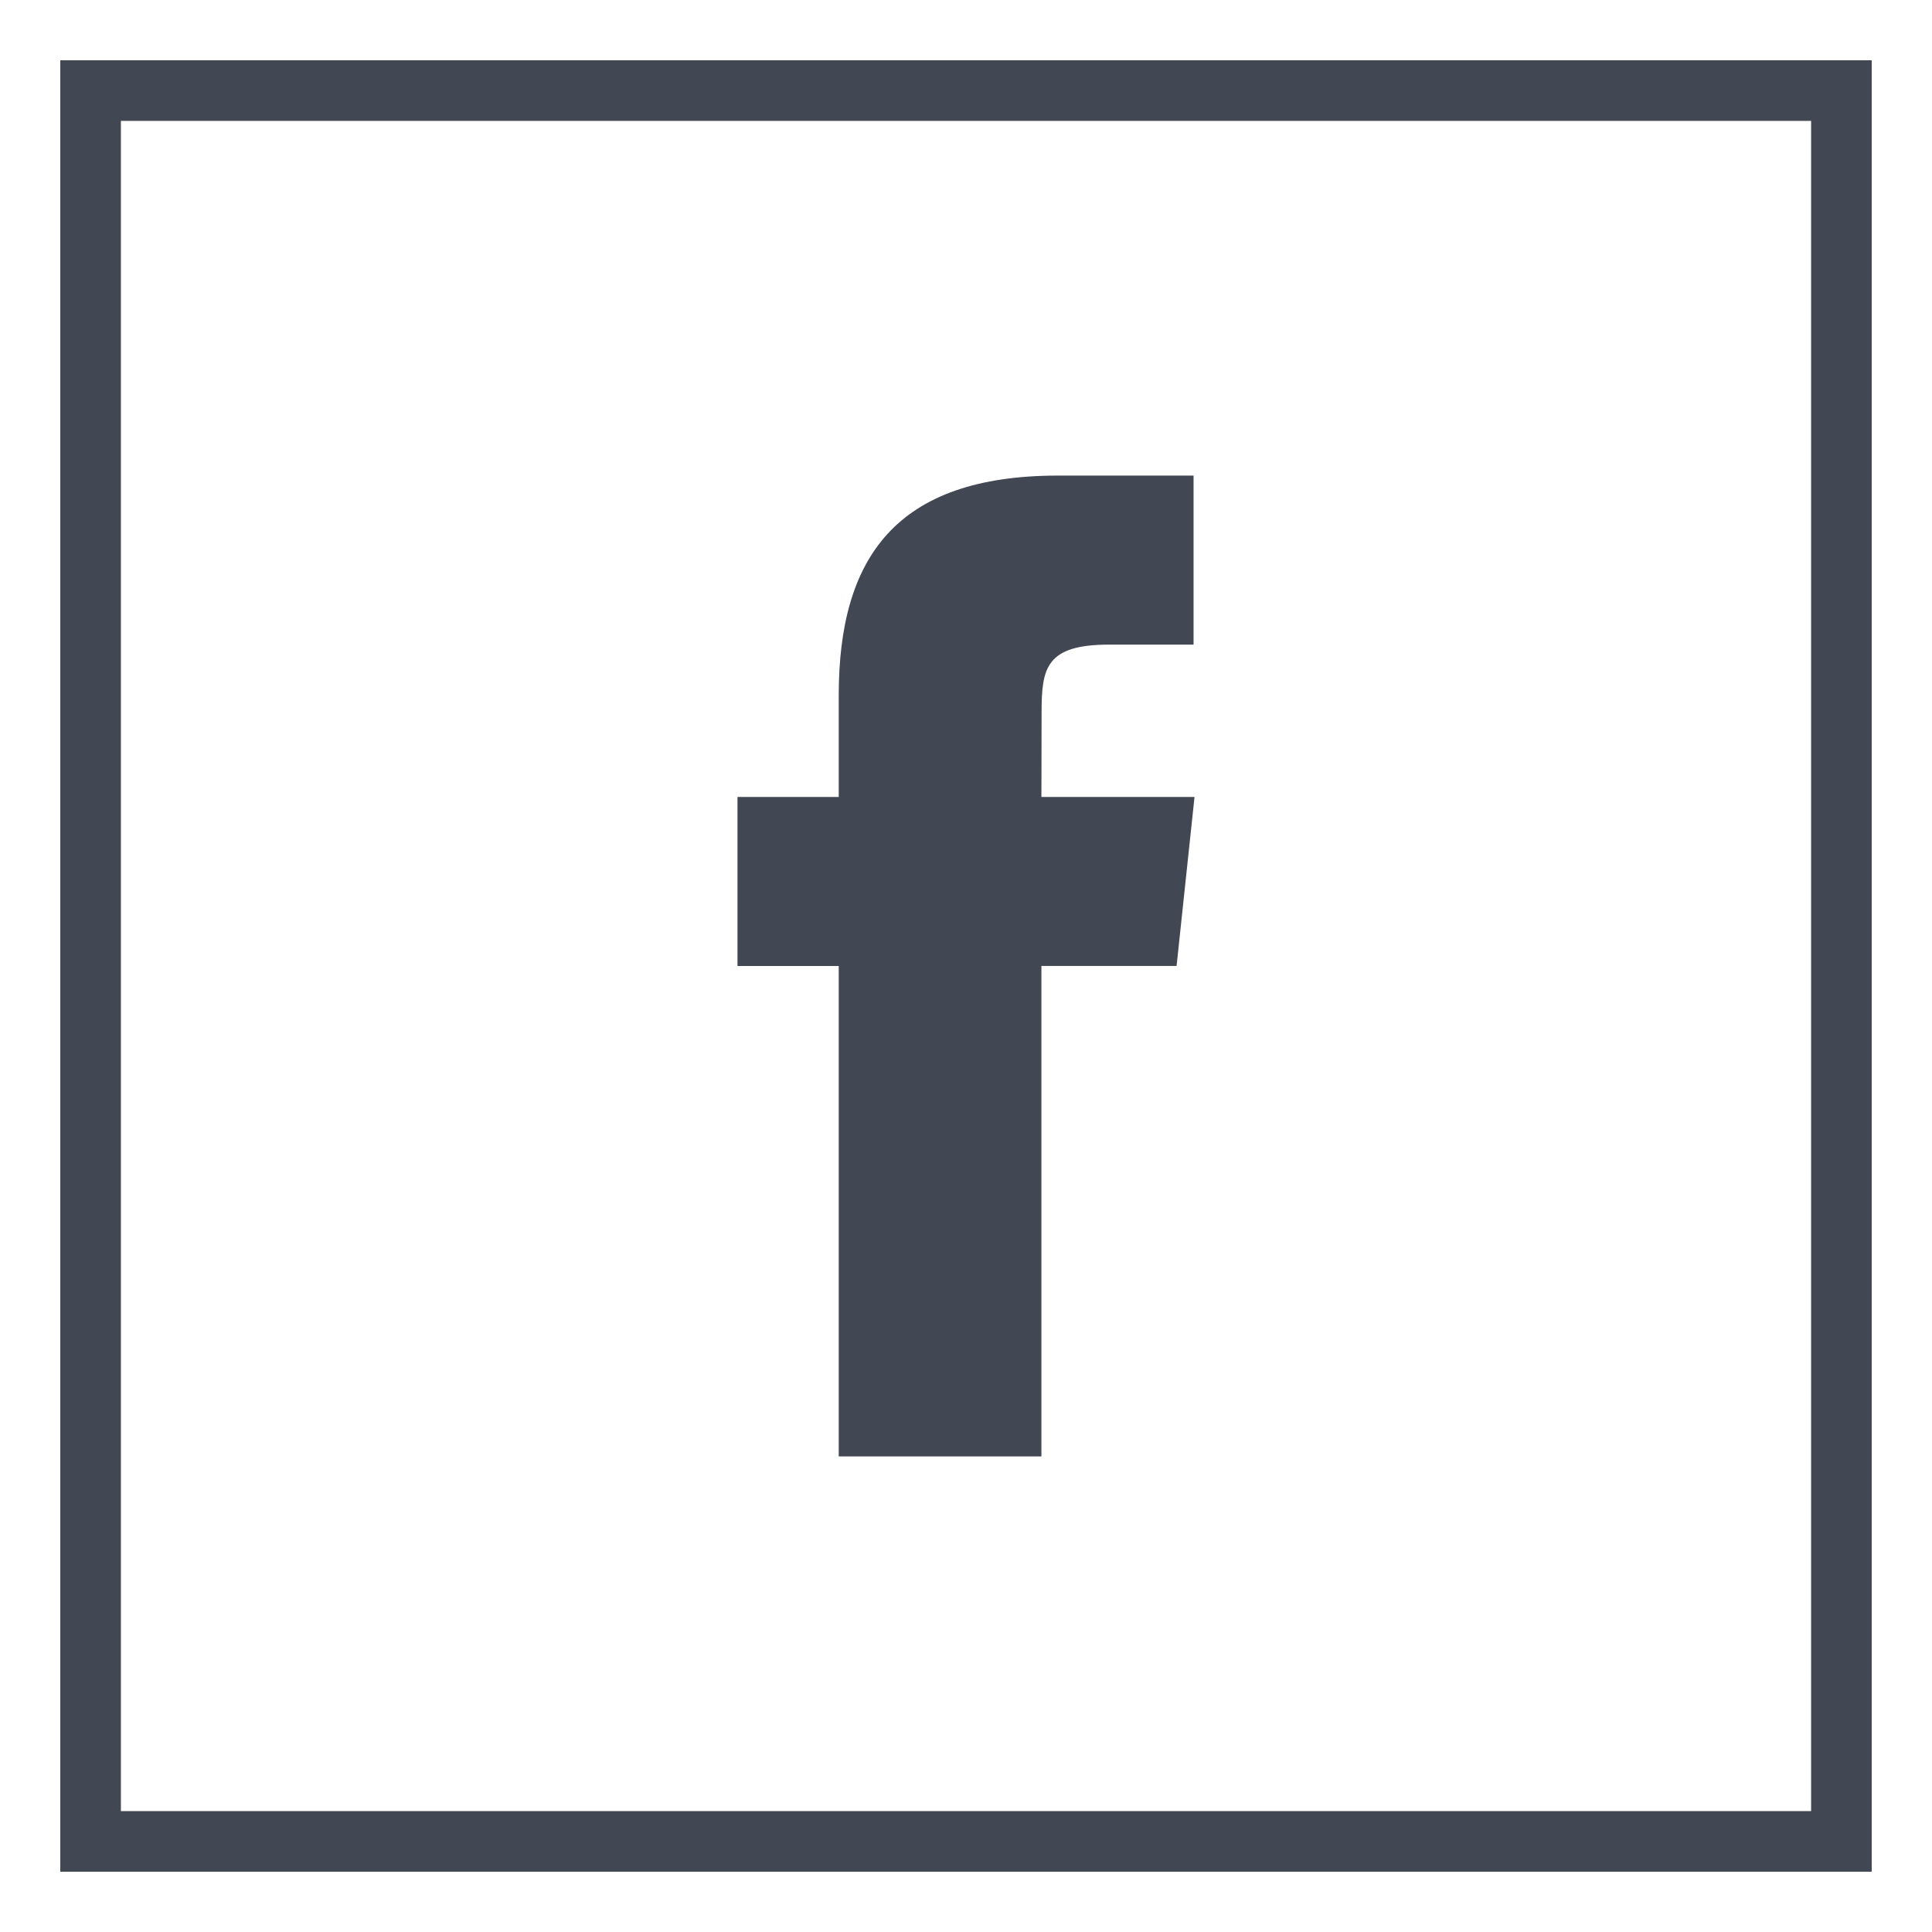
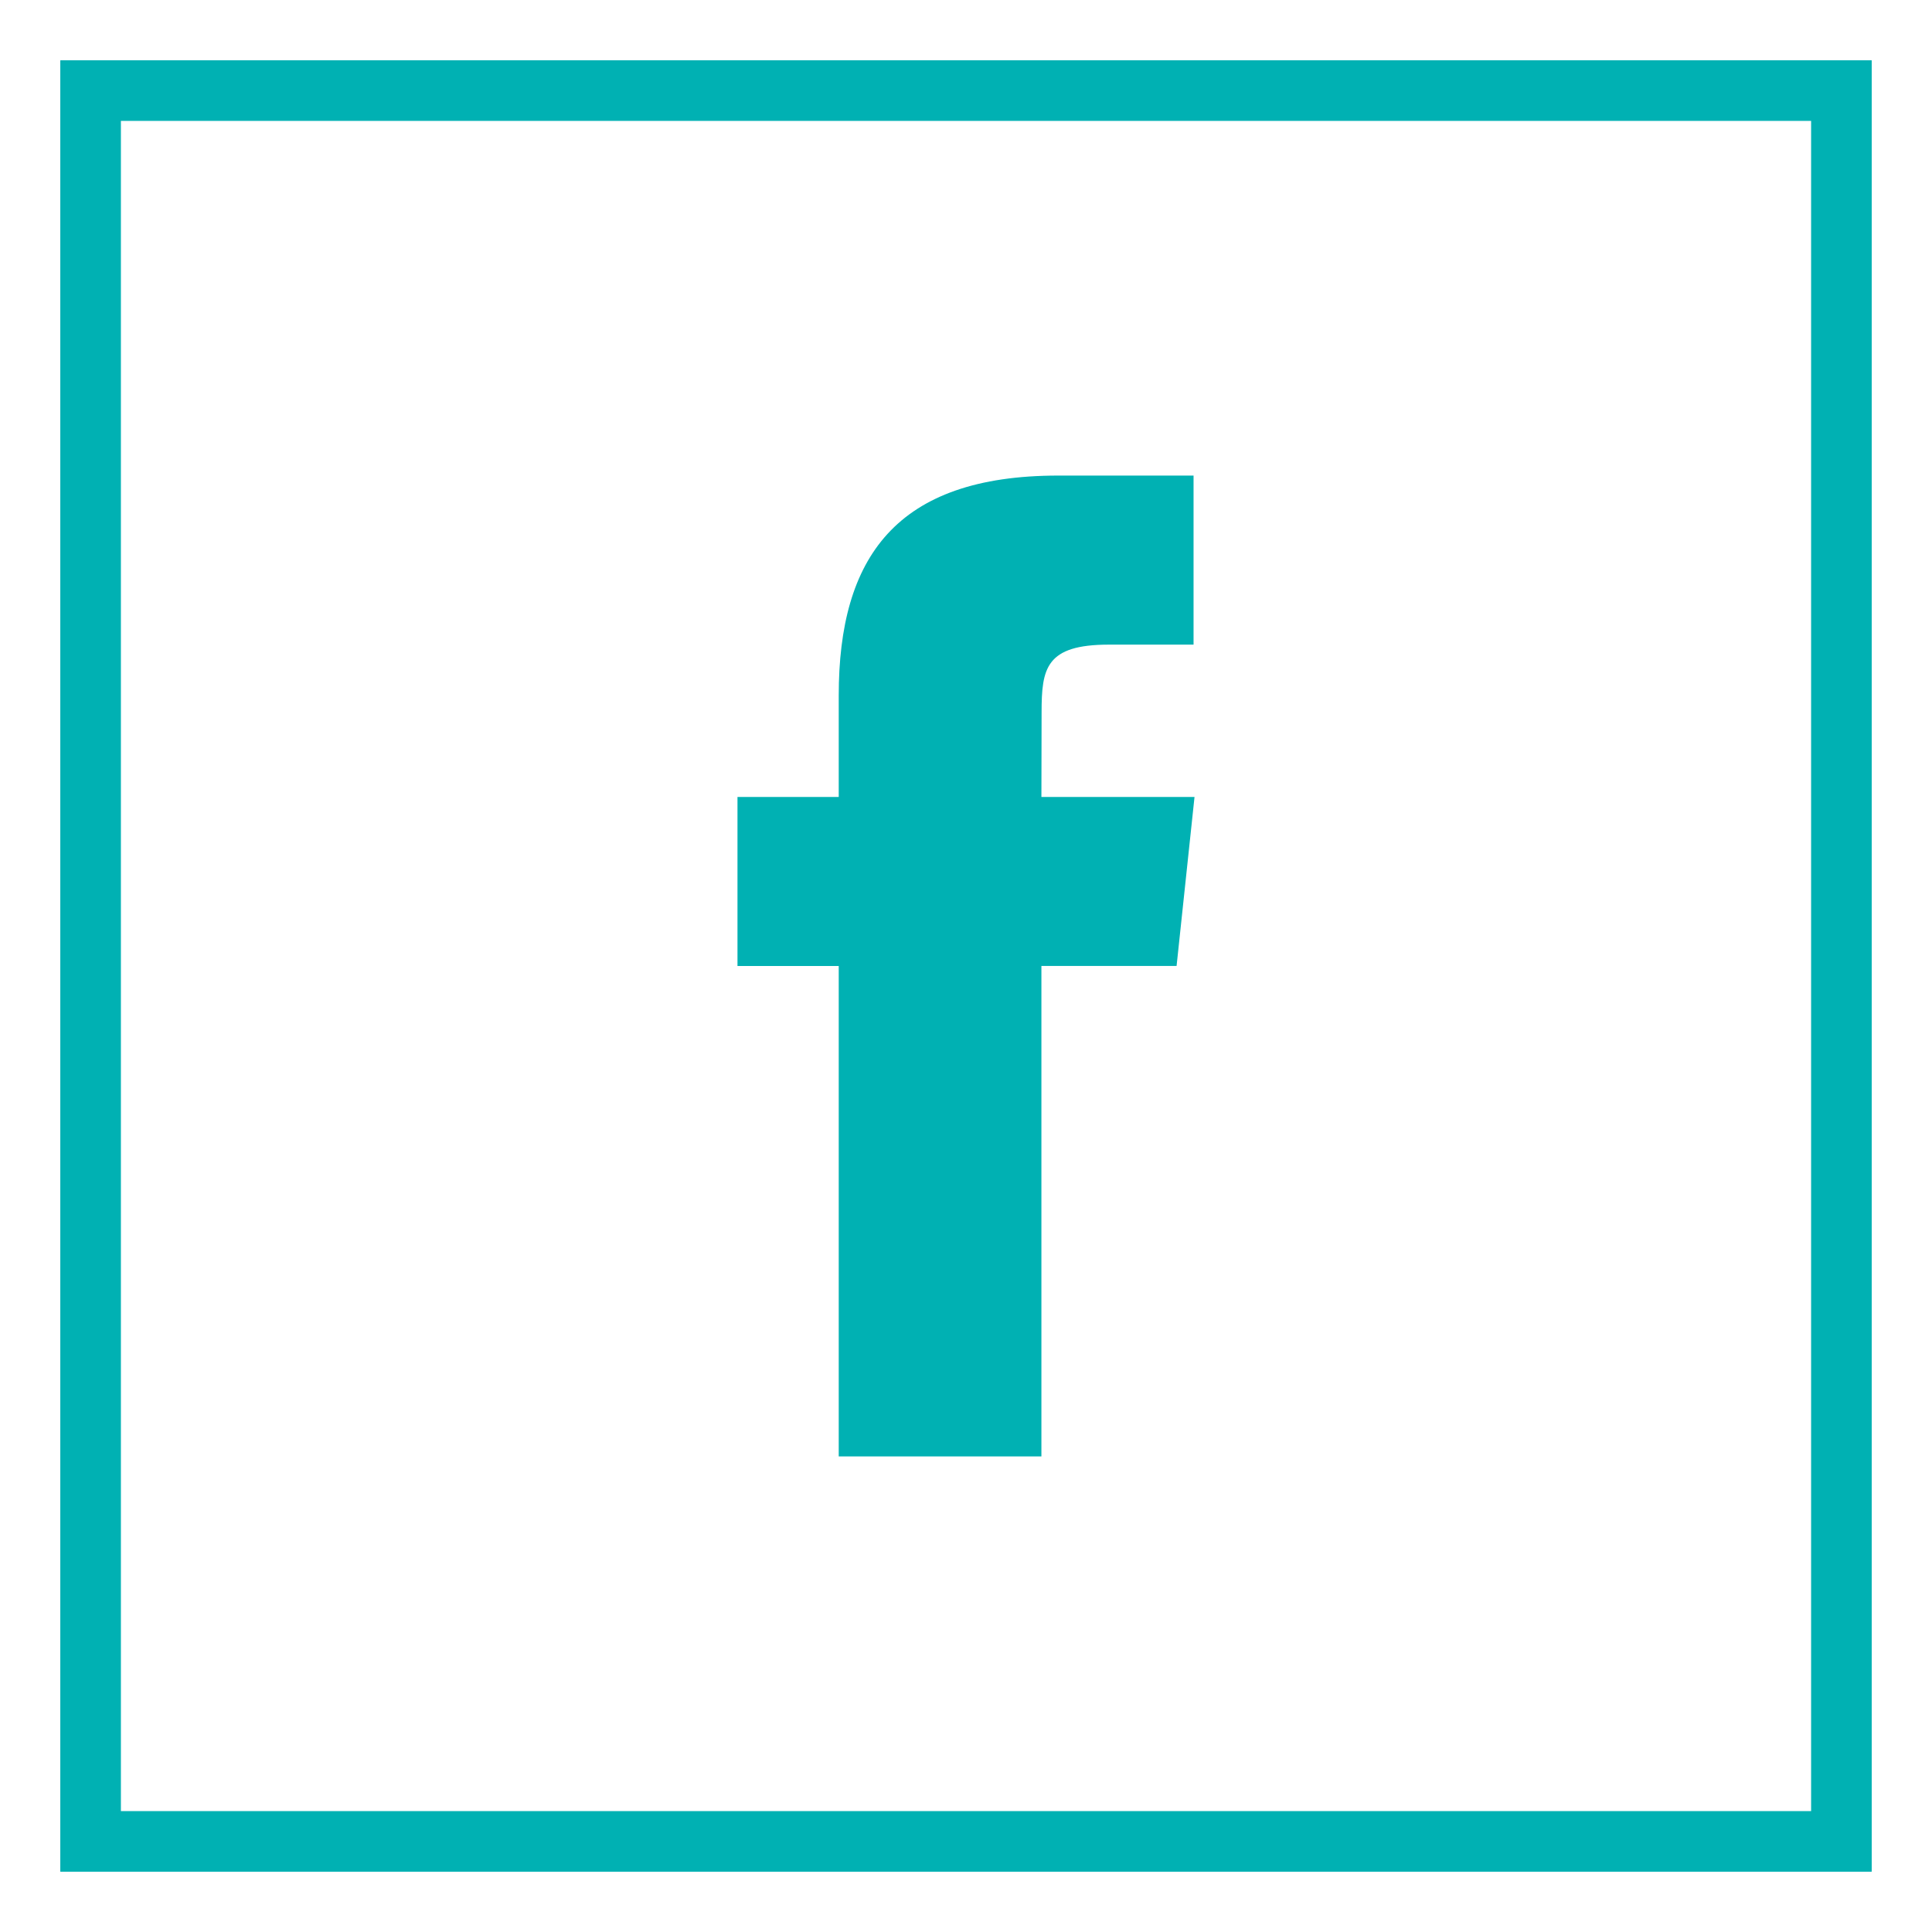
- <svg xmlns="http://www.w3.org/2000/svg" enable-background="new 0 0 32 32" version="1.1" viewBox="0 0 32 32" xml:space="preserve">
-   <g id="Line">
-     <g>
-       <path d="M30,2v28H2V2H30 M31,1H1v30h30V1L31,1z" fill="#414753" />
-       <path d="M30,2v28H2V2H30 M31,1H1v30h30V1L31,1z" fill="#414753" />
-     </g>
-     <path d="M13.892,24.123h3.357v-8.124h2.239l0.297-2.799h-2.536l0.003-1.402c0-0.73,0.07-1.121,1.117-1.121h1.4v-2.8   h-2.24c-2.69,0-3.637,1.358-3.637,3.642V13.2h-1.677V16h1.677V24.123z" fill="#414753" />
+ <svg xmlns="http://www.w3.org/2000/svg" viewBox="0 0 32 32">
+   <g fill="#00b1b3">
+     <path d="M30 2v28H2V2h28m1-1H1v30h30V1z" />
+     <path d="M30 2v28H2V2h28m1-1H1v30h30V1z" />
+     <path d="M13.892 24.123h3.357v-8.124h2.239l.297-2.799h-2.536l.003-1.402c0-.73.07-1.121 1.117-1.121h1.4v-2.8h-2.24c-2.69 0-3.637 1.358-3.637 3.642V13.2h-1.677V16h1.677v8.123z" />
  </g>
</svg>
